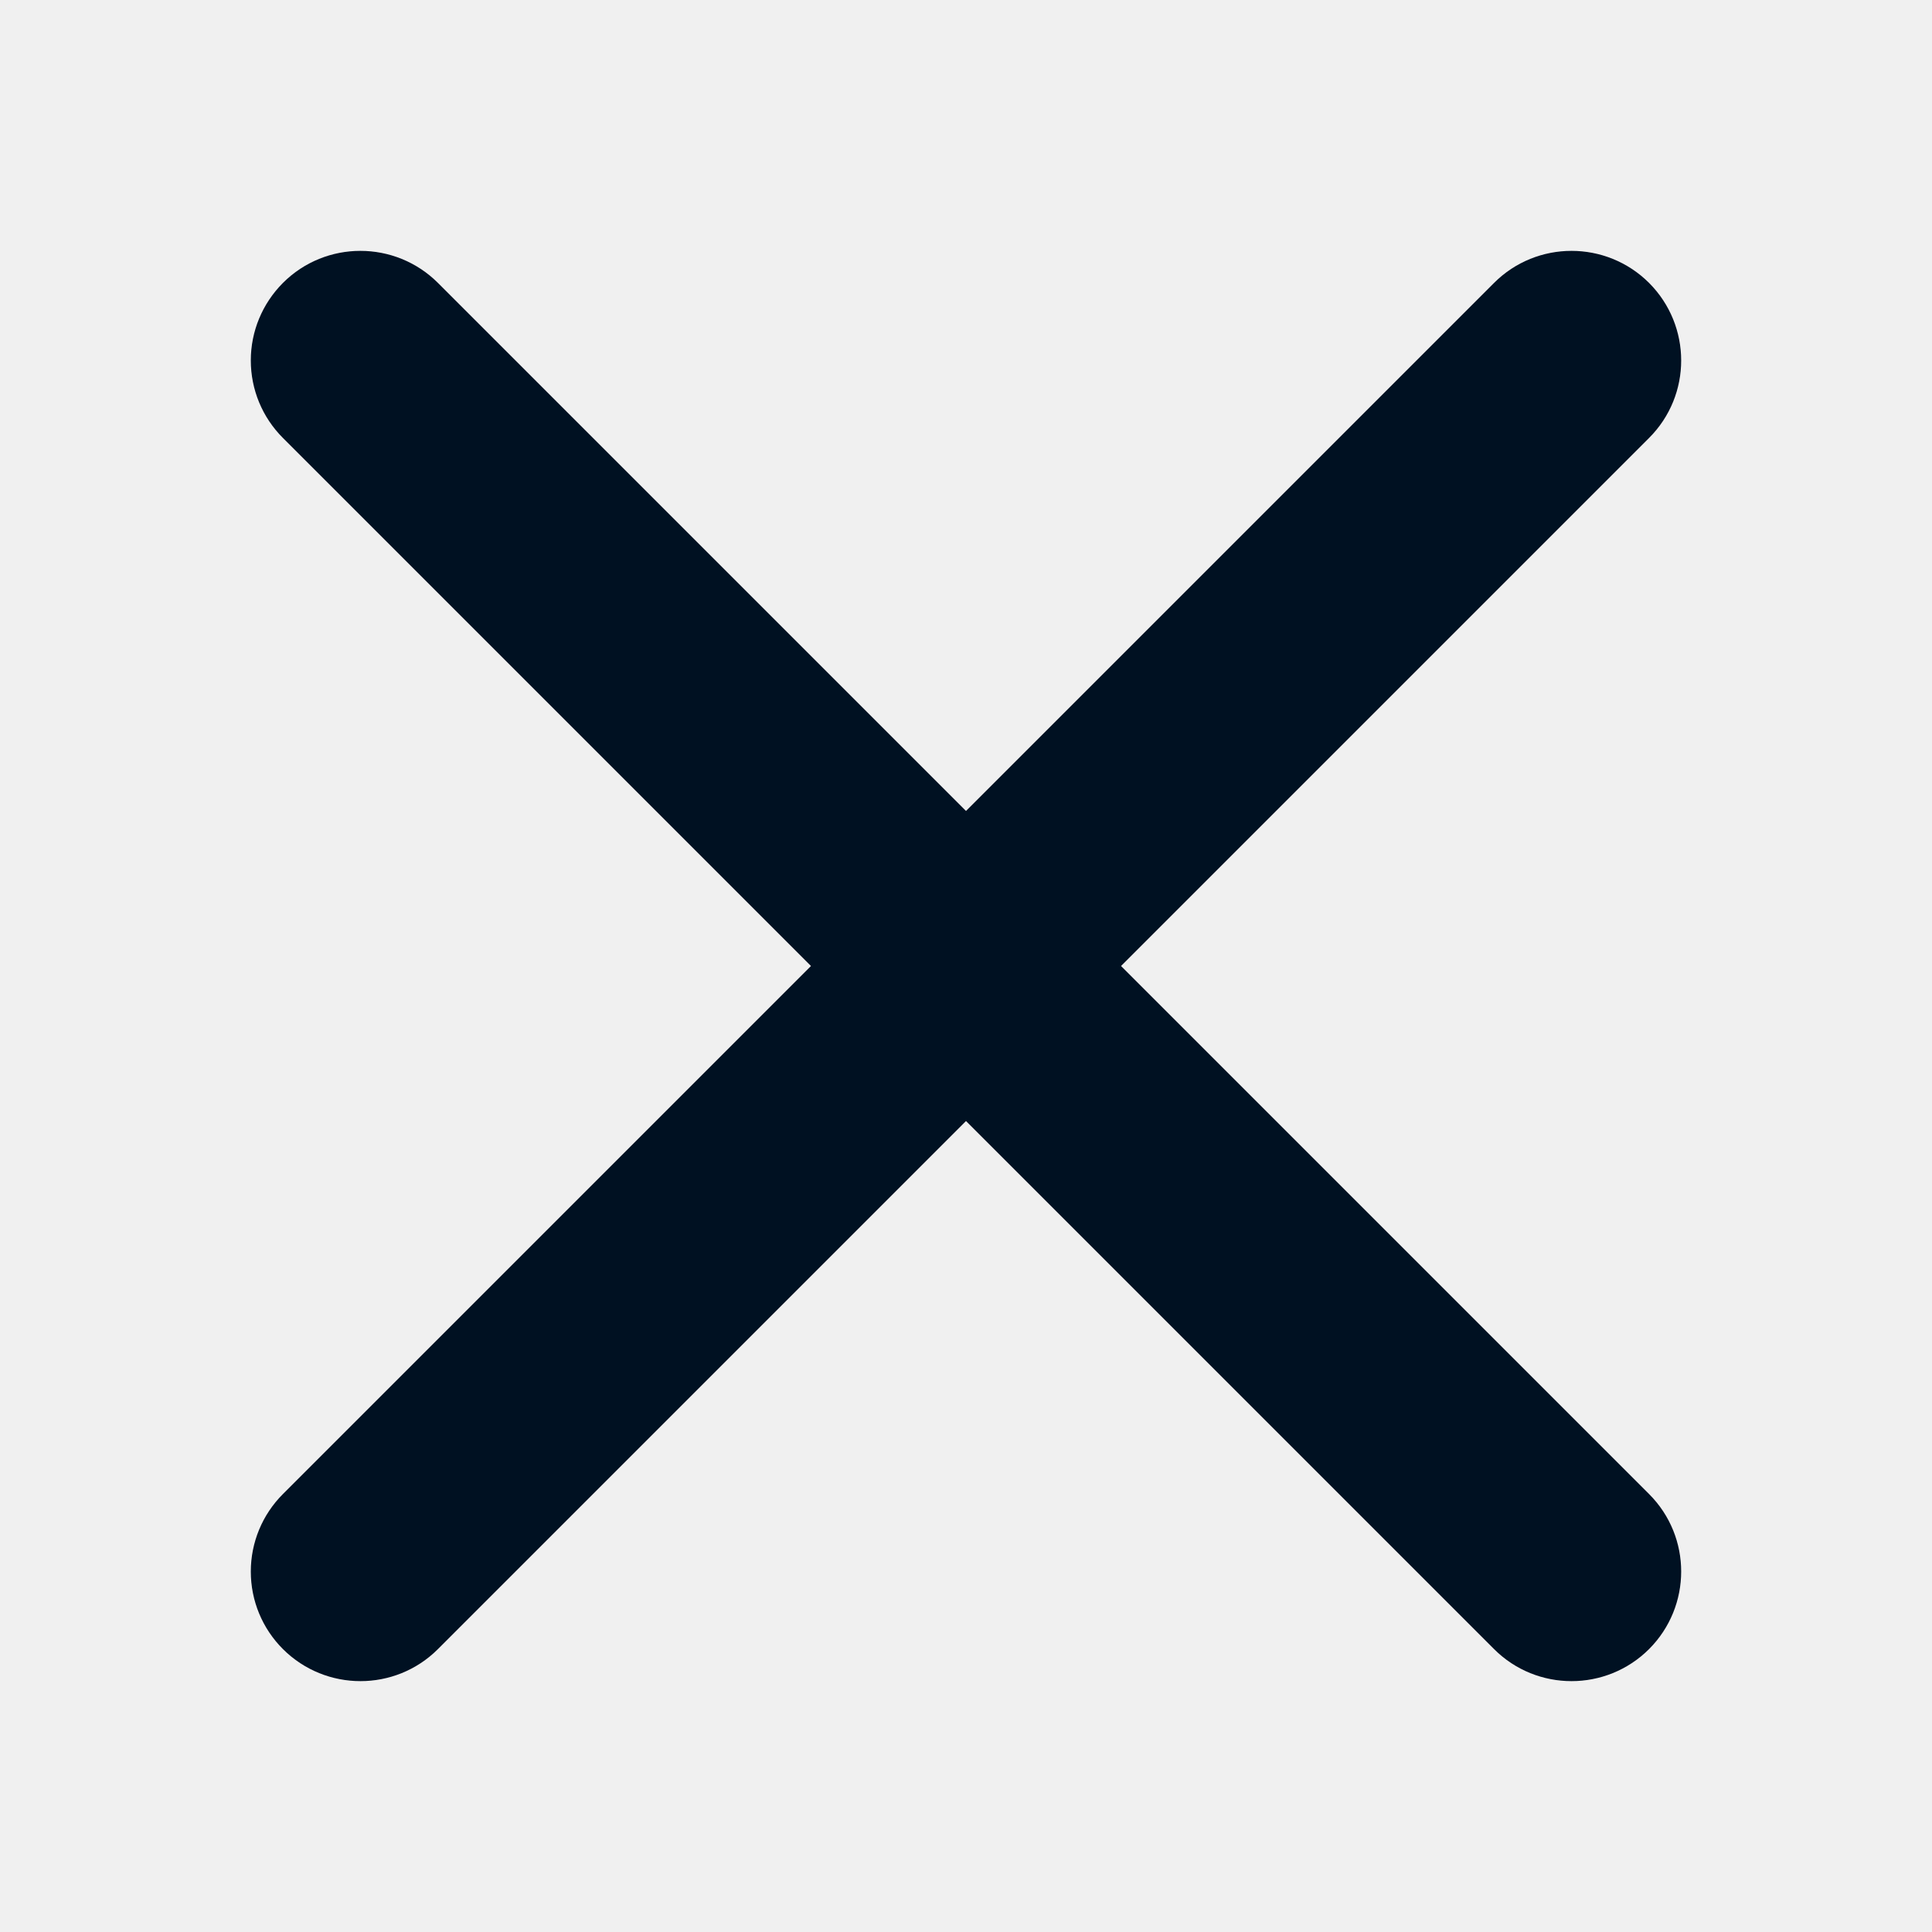
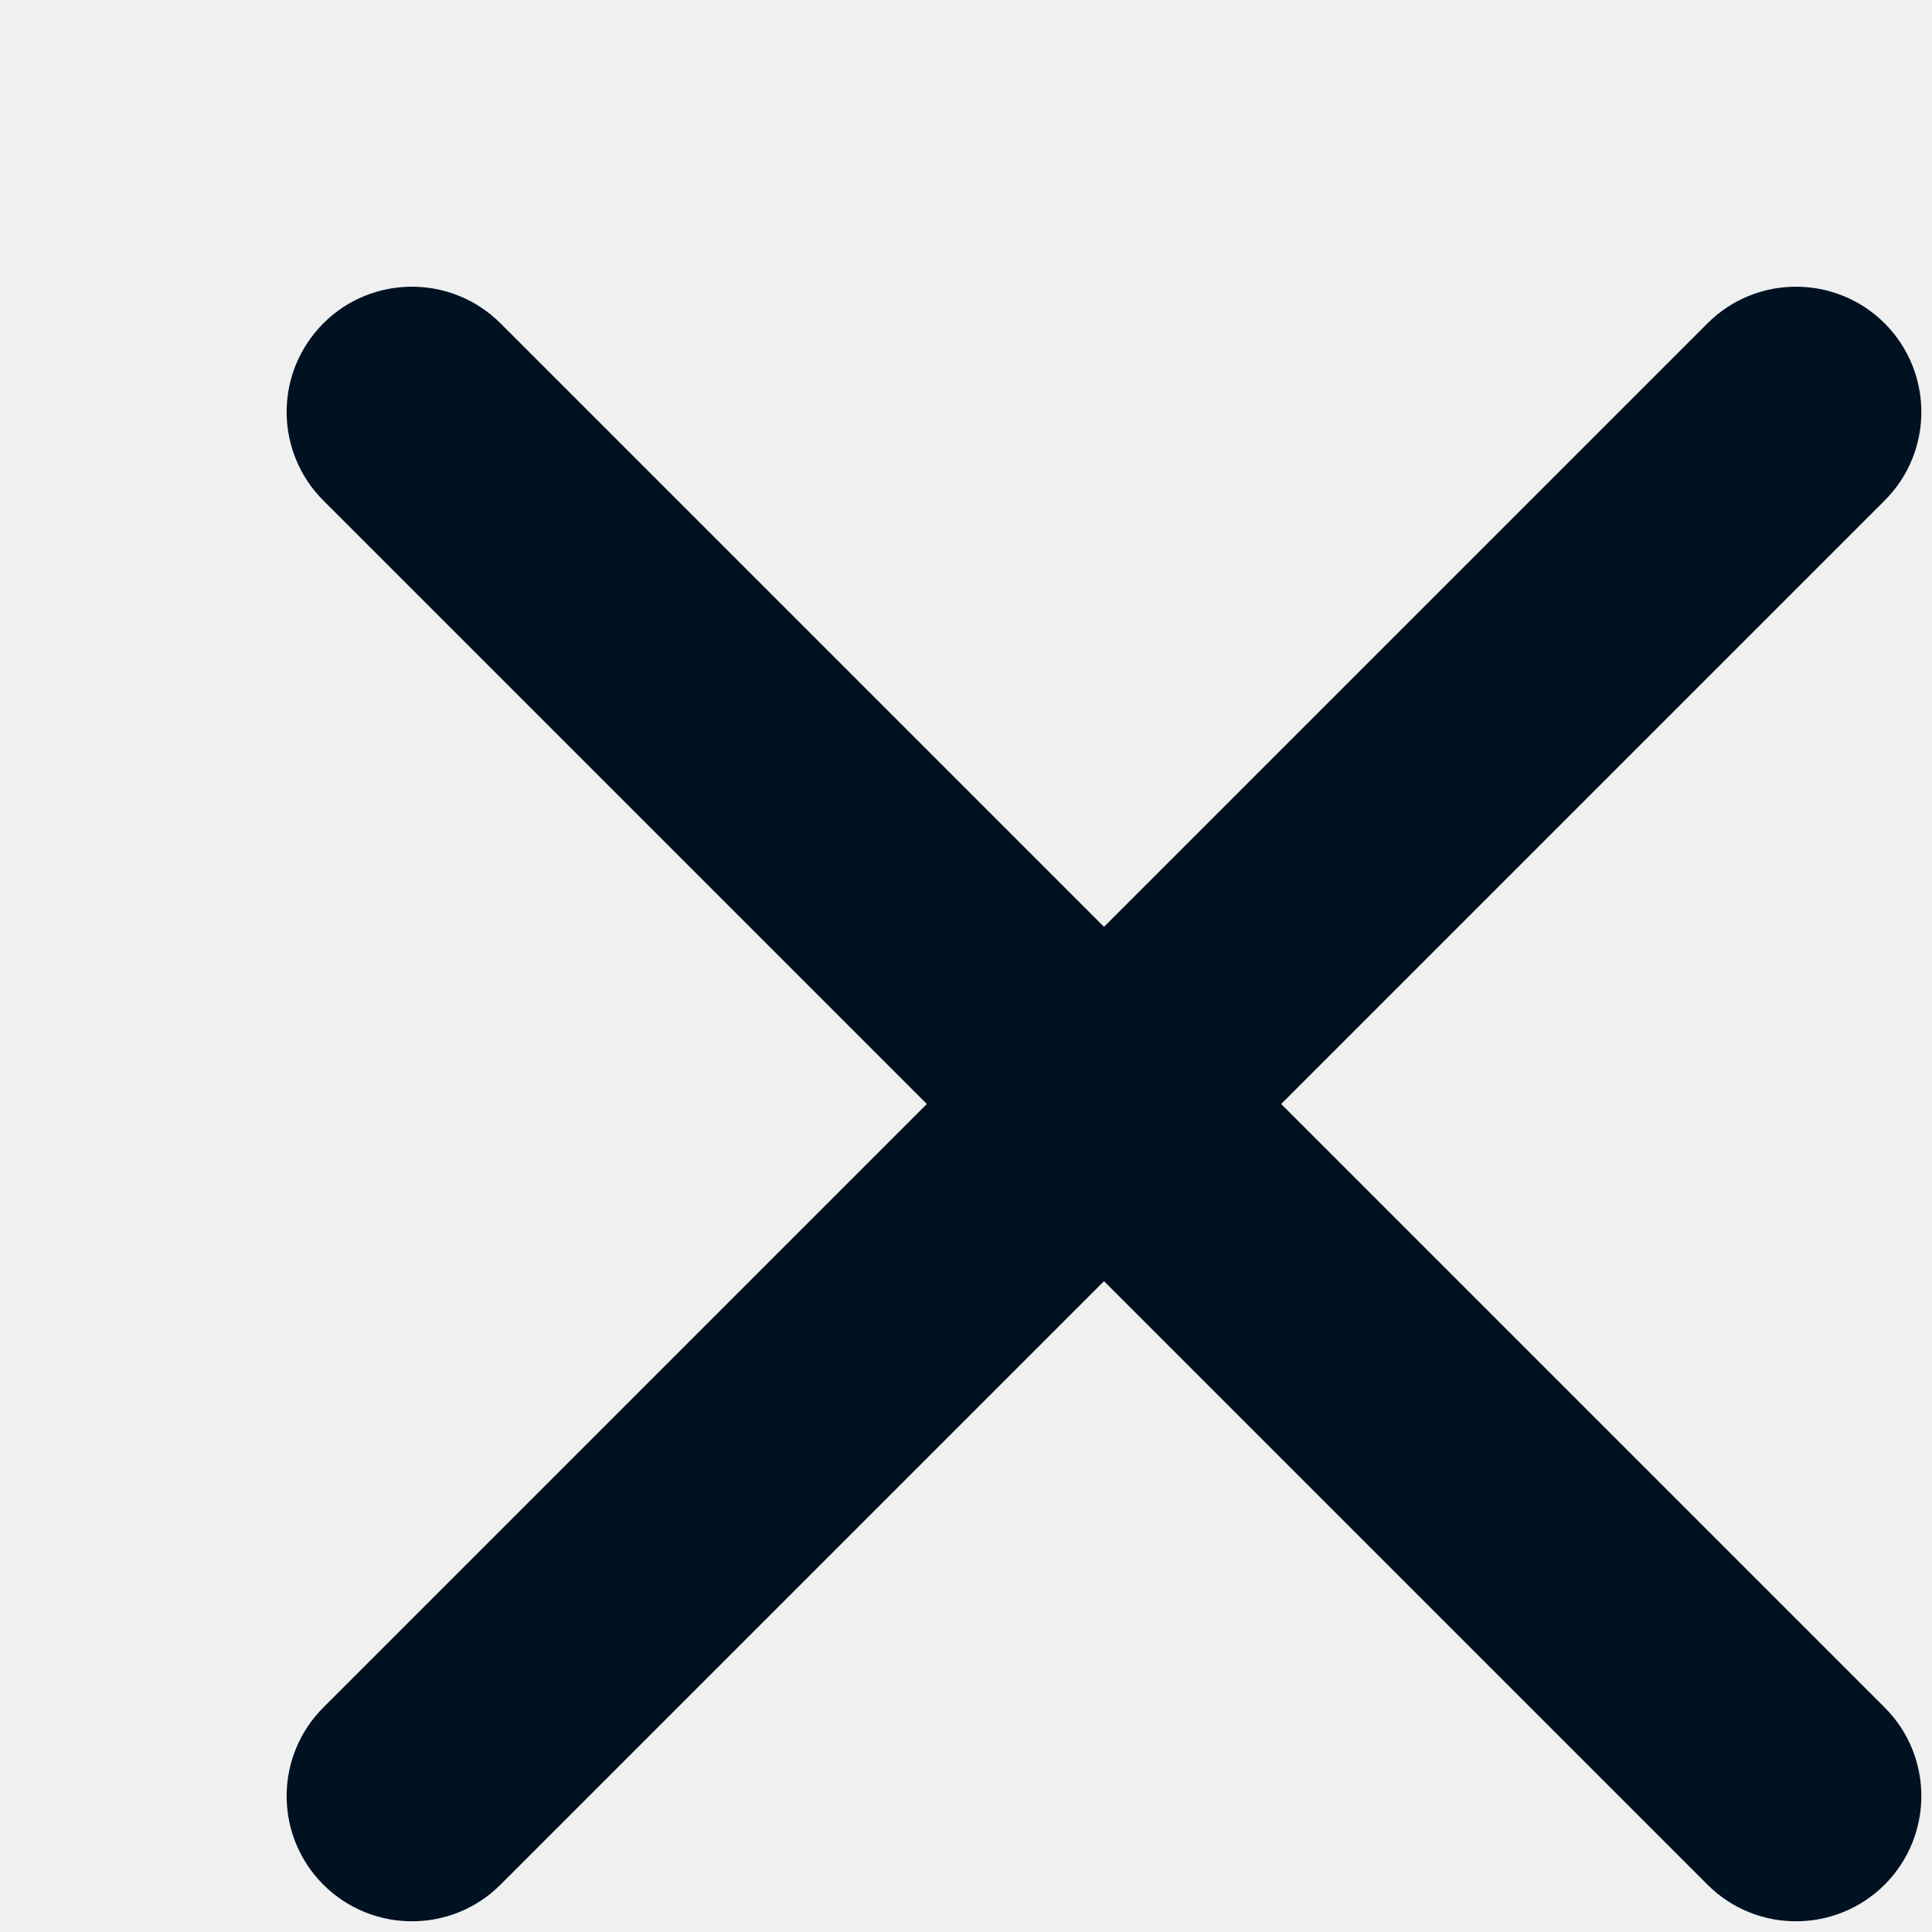
- <svg xmlns="http://www.w3.org/2000/svg" xmlns:xlink="http://www.w3.org/1999/xlink" width="16px" height="16px" viewBox="0 0 16 16" version="1.1">
+ <svg xmlns="http://www.w3.org/2000/svg" xmlns:xlink="http://www.w3.org/1999/xlink" width="14px" height="14px" viewBox="0 0 14 14" version="1.1">
  <defs>
    <path d="M3.627,13.657 C3.273,14.011 2.698,14.011 2.343,13.657 C2.172,13.486 2.077,13.256 2.077,13.015 C2.077,12.774 2.172,12.544 2.343,12.373 L6.716,8 L2.343,3.627 C2.172,3.456 2.077,3.226 2.077,2.985 C2.077,2.744 2.172,2.515 2.343,2.343 C2.697,1.989 3.272,1.989 3.627,2.343 L8,6.716 L12.373,2.343 C12.727,1.989 13.302,1.989 13.657,2.343 C14.011,2.698 14.012,3.272 13.657,3.627 L9.284,8 L13.657,12.373 C14.012,12.728 14.011,13.302 13.657,13.657 C13.302,14.011 12.727,14.011 12.373,13.657 L8,9.284 L3.627,13.657 Z" id="path-1" />
  </defs>
  <g id="Locations" stroke="none" stroke-width="1" fill="none" fill-rule="evenodd">
    <g id="Assets" transform="translate(-28, -163)">
      <g id="Group" transform="translate(28, 27)">
        <g transform="translate(0, 136)" id="Close">
          <mask id="mask-2" fill="white">
            <use xlink:href="#path-1" />
          </mask>
          <use id="Mask" fill="#FFFFFF" xlink:href="#path-1" />
          <g id="Group" mask="url(#mask-2)" fill="#001122">
            <g id="🎨-Color">
-               <rect id="colors/theme/orange" x="0" y="0" width="16" height="16" />
+               <rect id="colors/theme/orange" x="0" y="0" width="14" height="14" />
            </g>
          </g>
        </g>
      </g>
    </g>
  </g>
</svg>
